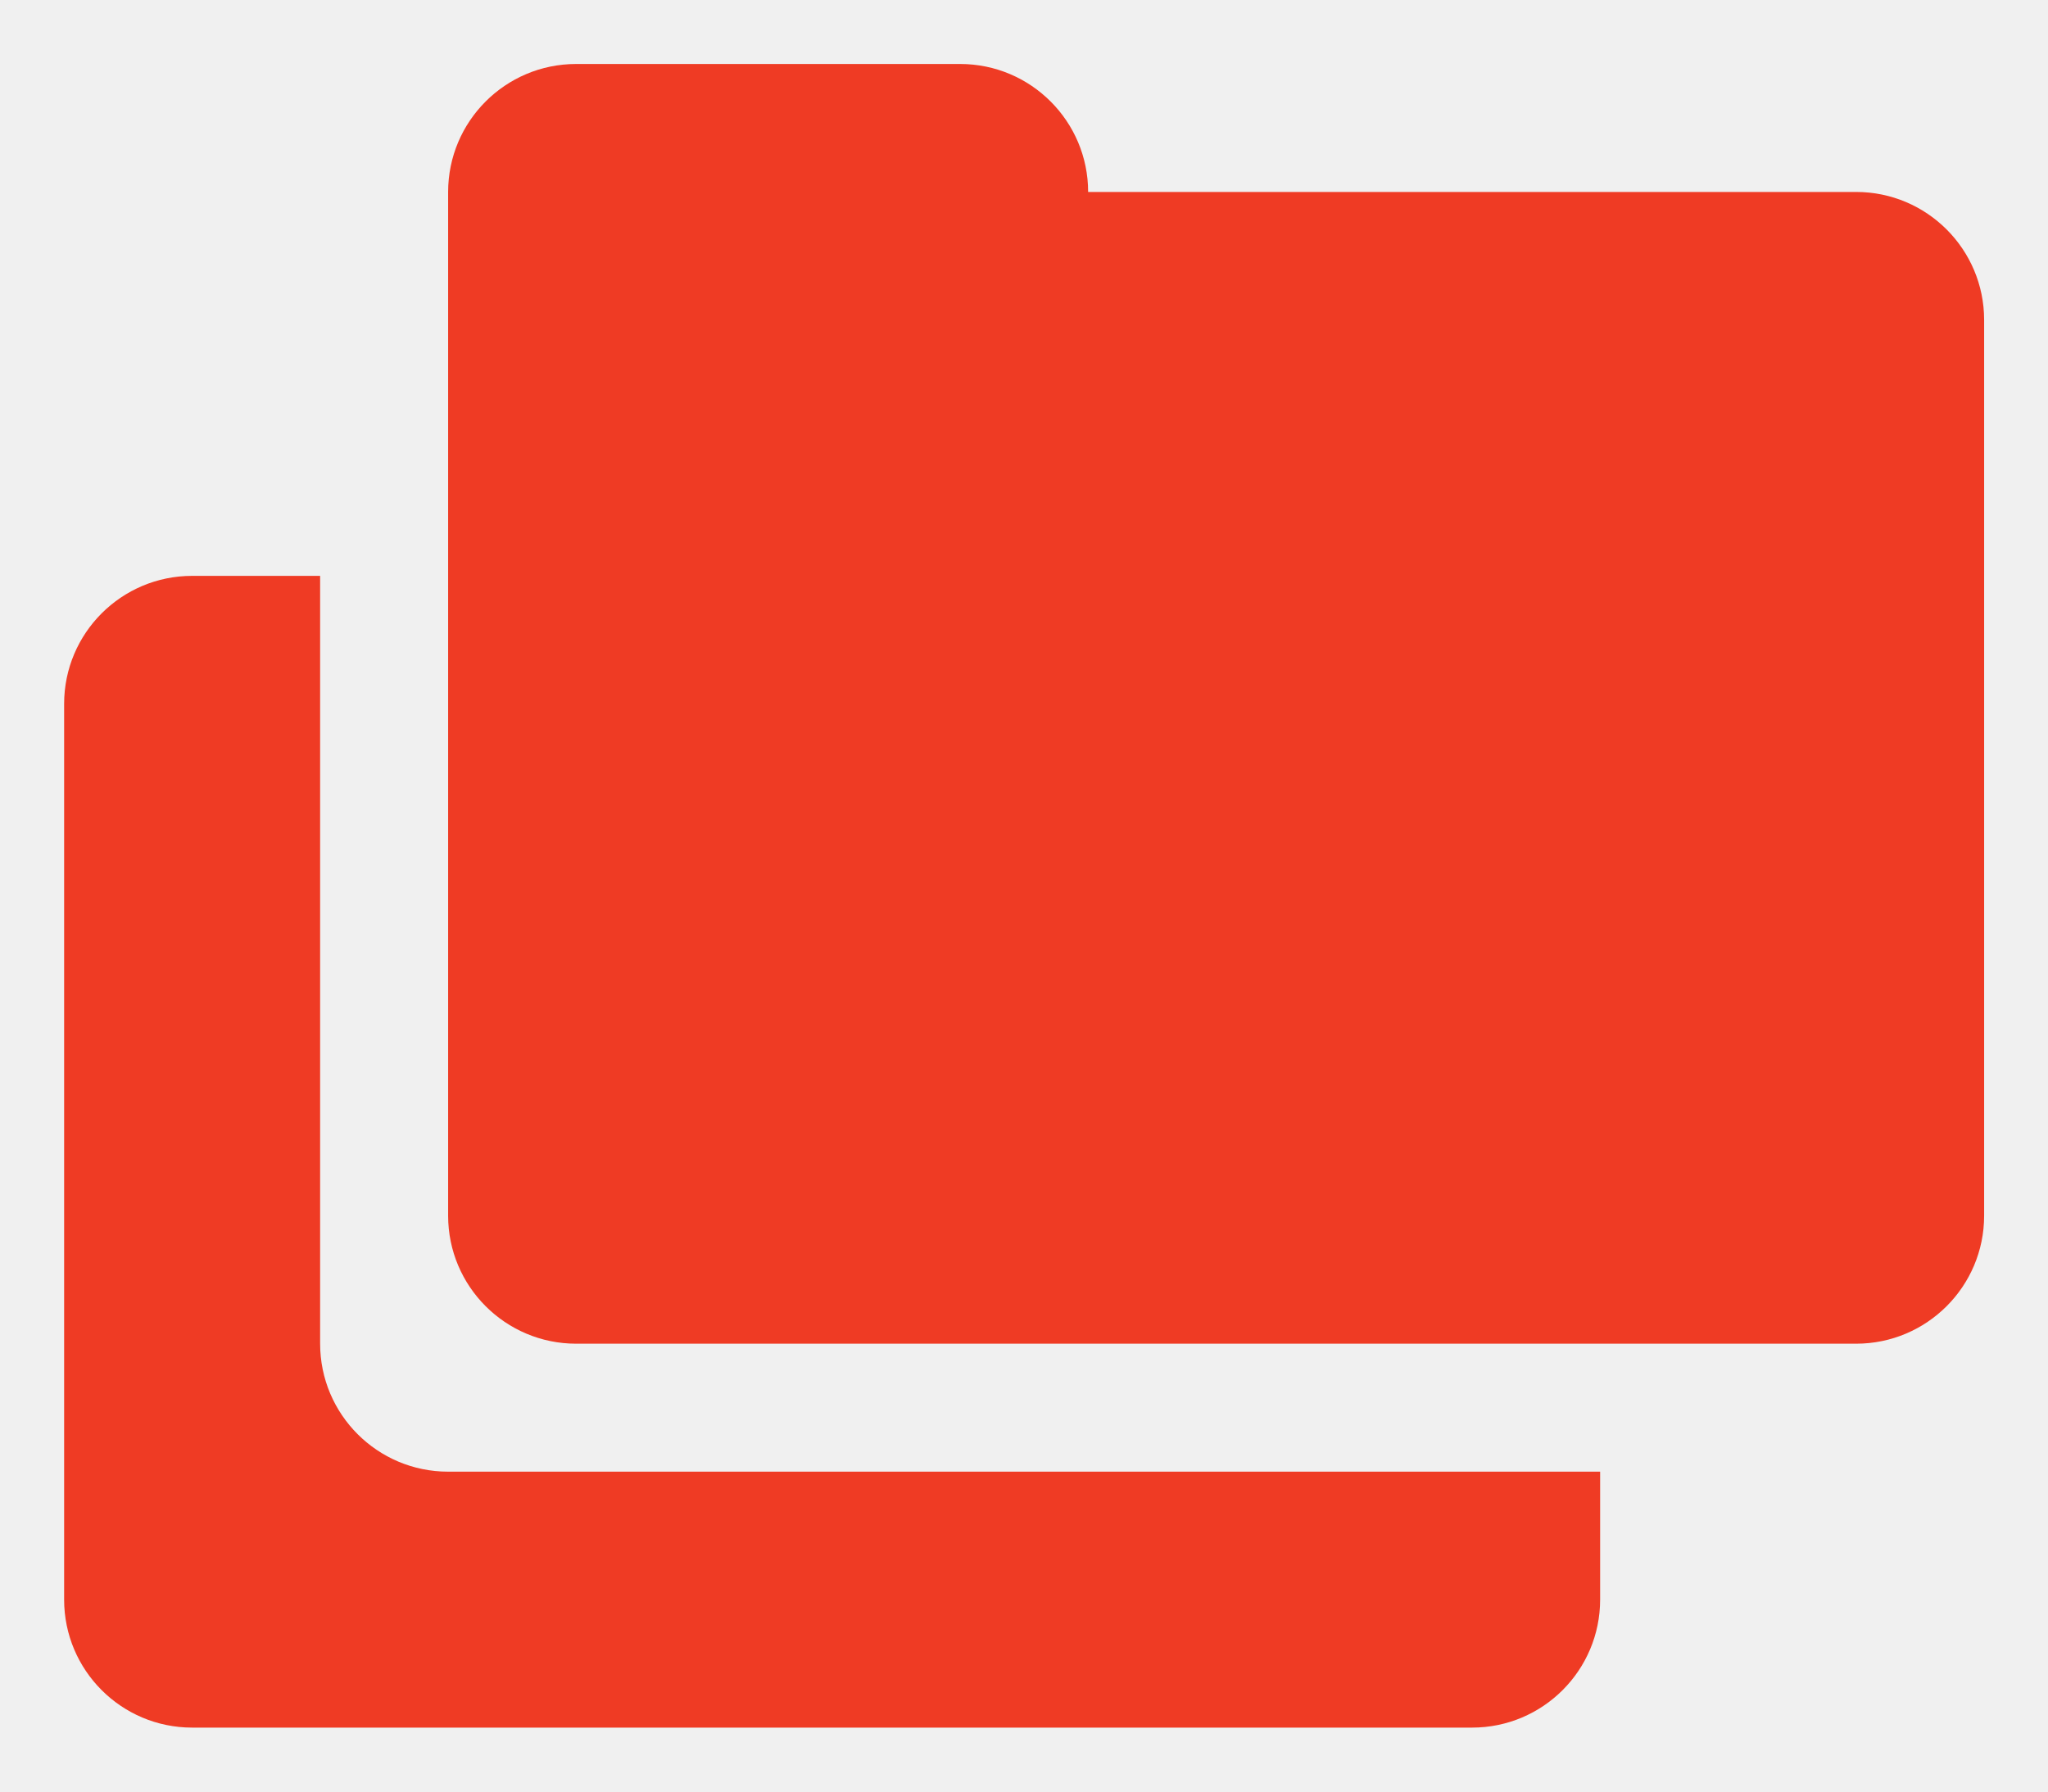
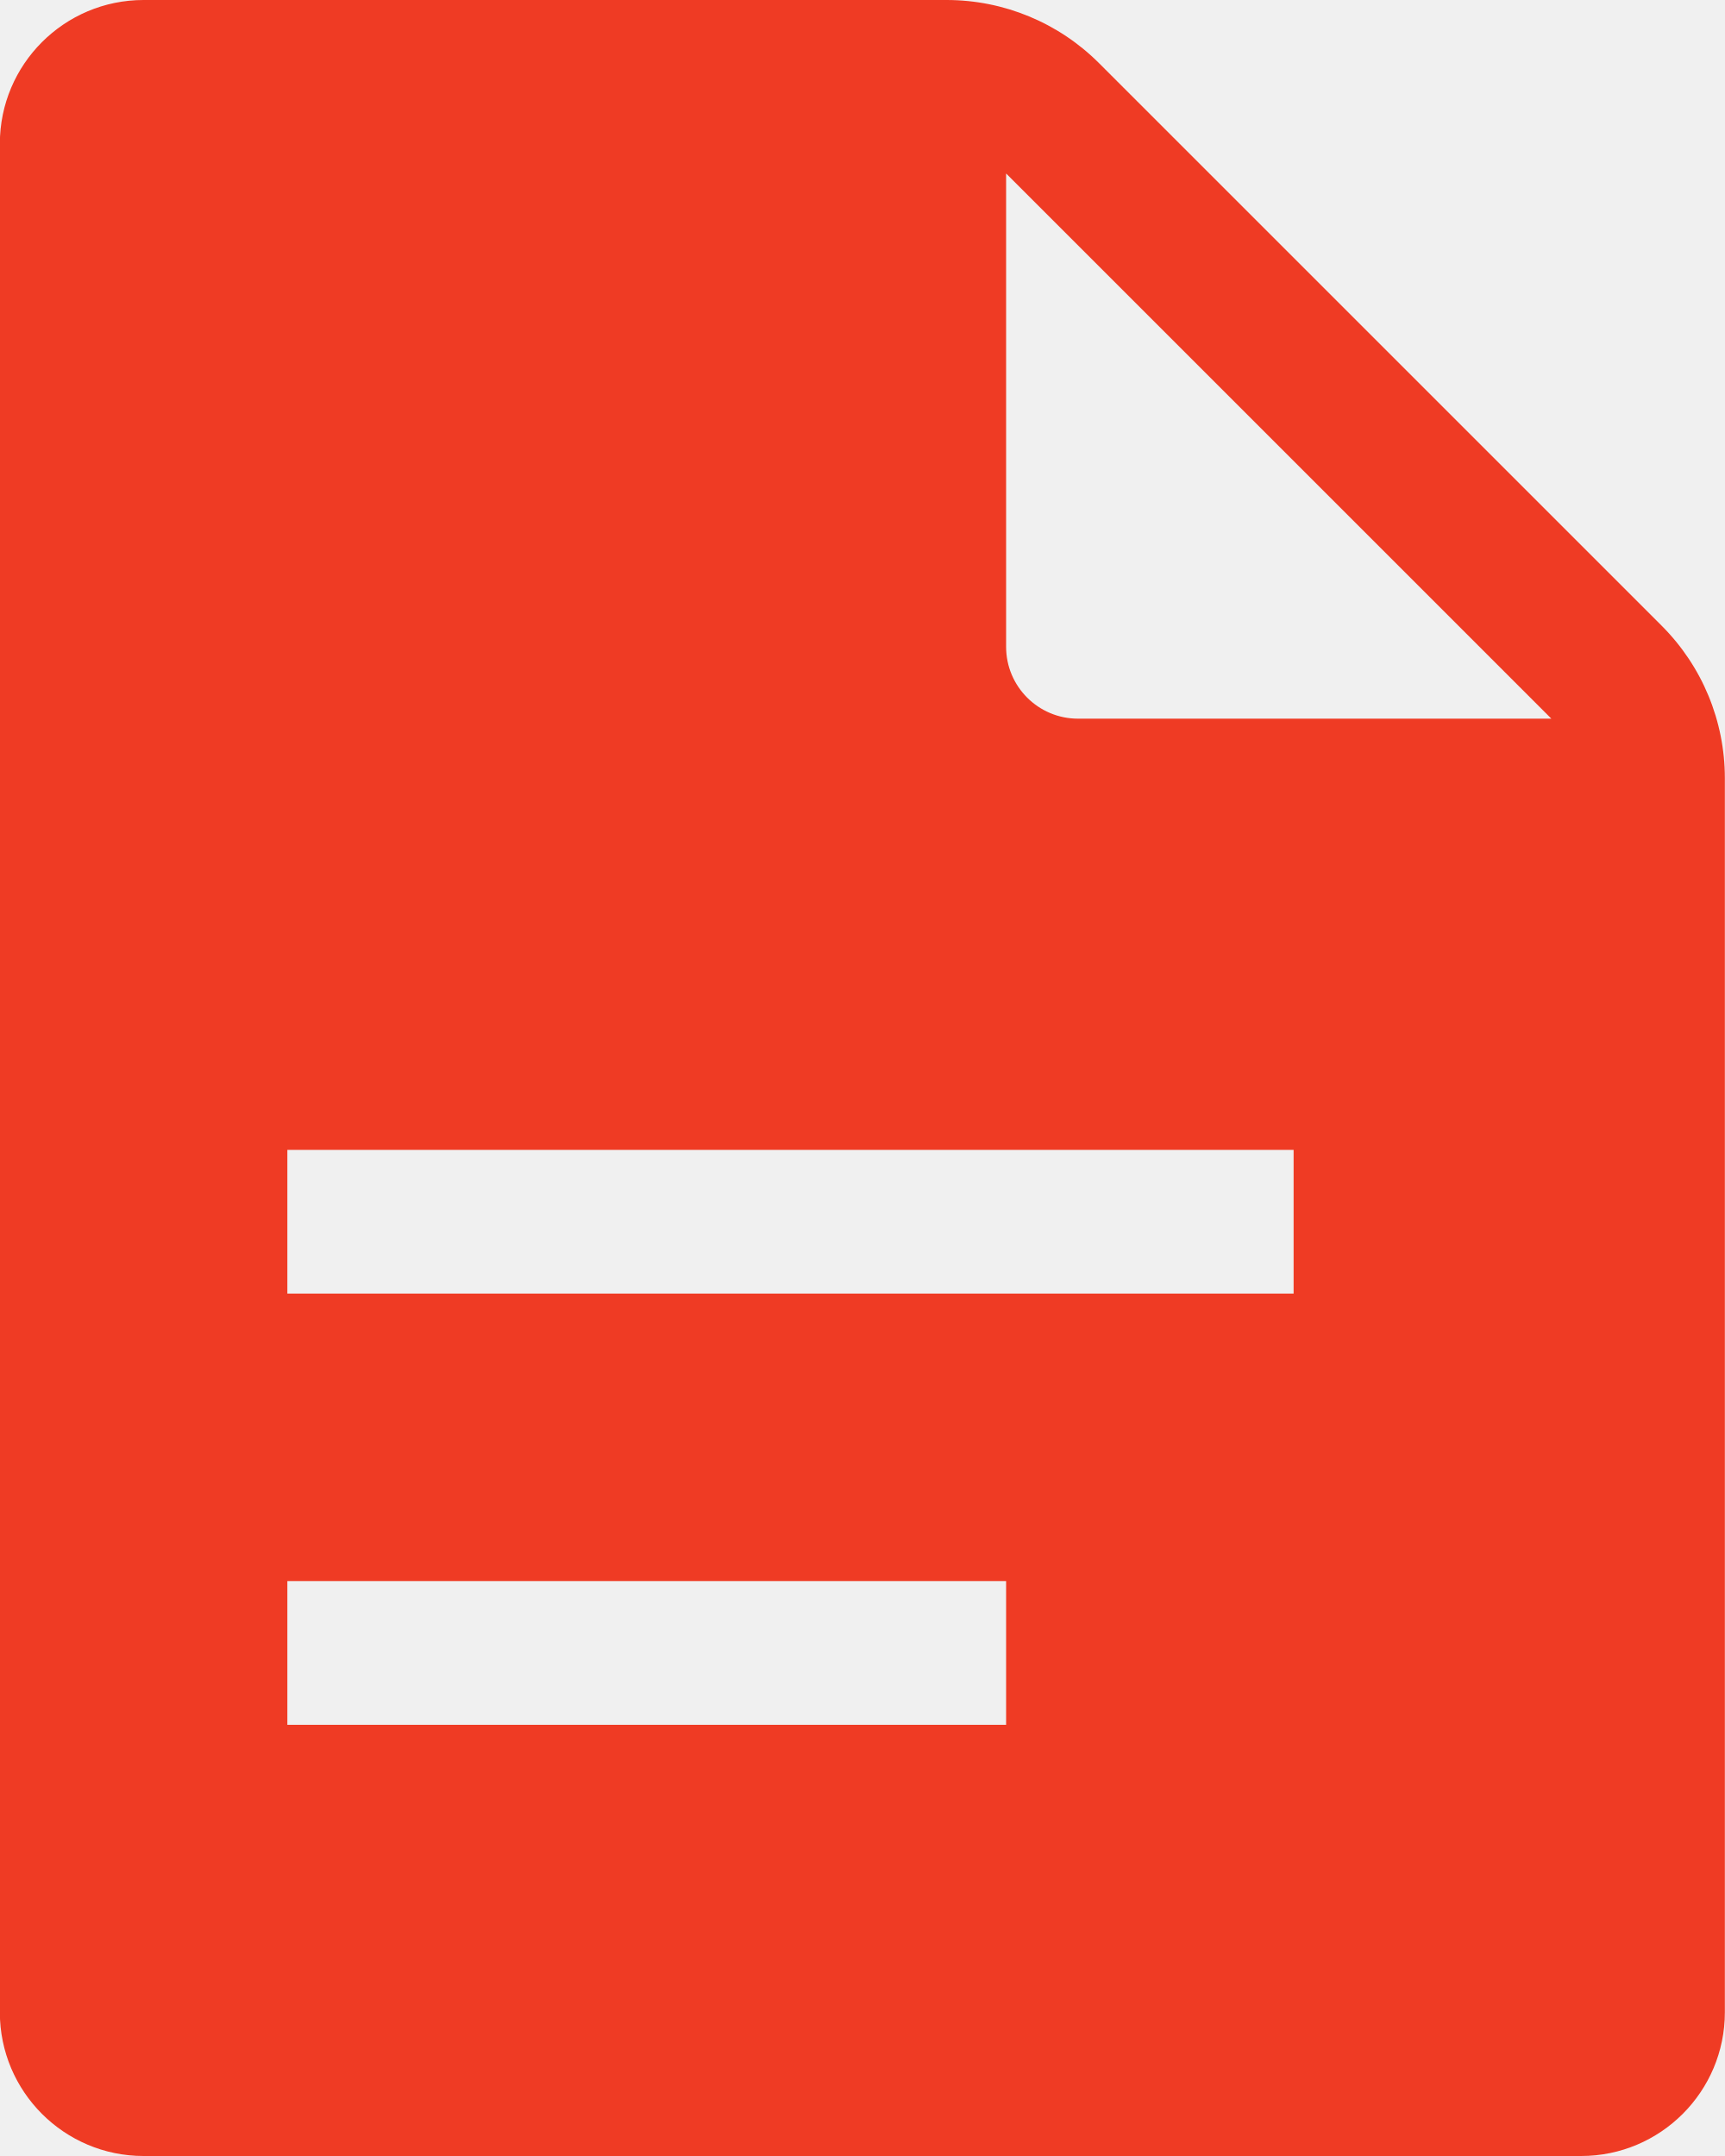
- <svg xmlns="http://www.w3.org/2000/svg" width="16" height="14" viewBox="0 0 16 14" fill="none">
-   <g clip-path="url(#clip0_44_7013)">
-     <path d="M4.501 0.5C3.949 0.5 3.501 0.948 3.501 1.5V9.5C3.501 10.052 3.949 10.5 4.501 10.5H14.501C15.053 10.5 15.501 10.052 15.501 9.5V2.5C15.501 1.948 15.053 1.5 14.501 1.5H8.501C8.501 0.948 8.053 0.5 7.501 0.5H4.501Z" fill="#EF3B24" />
-     <path d="M2.501 4.5H1.501C0.949 4.5 0.501 4.948 0.501 5.5V12.5C0.501 13.052 0.949 13.5 1.501 13.5H11.501C12.053 13.5 12.501 13.052 12.501 12.5V11.5H3.501C2.949 11.5 2.501 11.052 2.501 10.5V4.5Z" fill="#EF3B24" />
-   </g>
-   <defs>
-     <clipPath id="clip0_44_7013">
-       <rect width="16" height="14" fill="white" transform="translate(0.000976562)" />
-     </clipPath>
-   </defs>
+ <svg xmlns="http://www.w3.org/2000/svg" width="12" height="15" viewBox="0 0 12 15" fill="none">
+   <path fill-rule="evenodd" clip-rule="evenodd" d="M11.999 5.414C11.999 5.016 11.841 4.635 11.56 4.354L7.645 0.439C7.364 0.158 6.983 0 6.585 0L0.999 1.07031e-05C0.447 1.07031e-05 -0.001 0.448 -0.001 1V14C-0.001 14.552 0.447 15 0.999 15H10.999C11.551 15 11.999 14.552 11.999 14V6L11.999 5.991V5.414ZM10.792 5H7.499C7.223 5 6.999 4.776 6.999 4.5V1.207L10.792 5ZM8.999 9H1.999V8H8.999V9ZM1.999 12H6.999V11H1.999V12Z" fill="#EF3B24" />
</svg>
